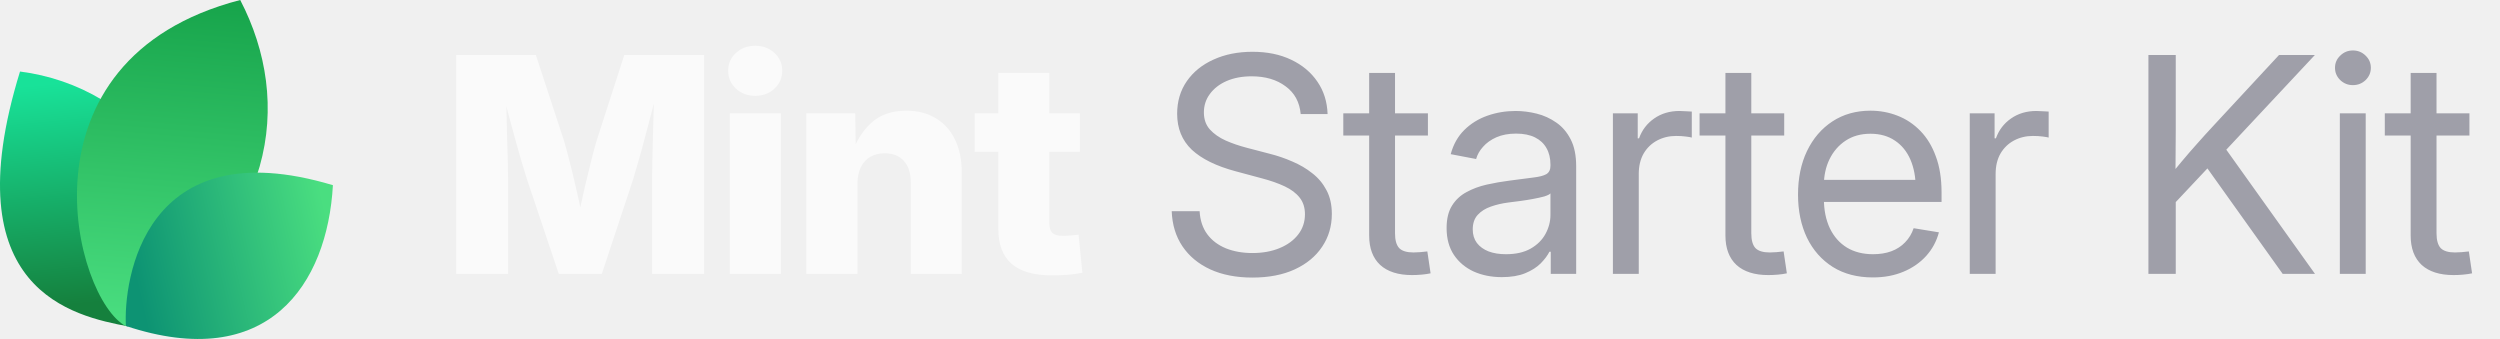
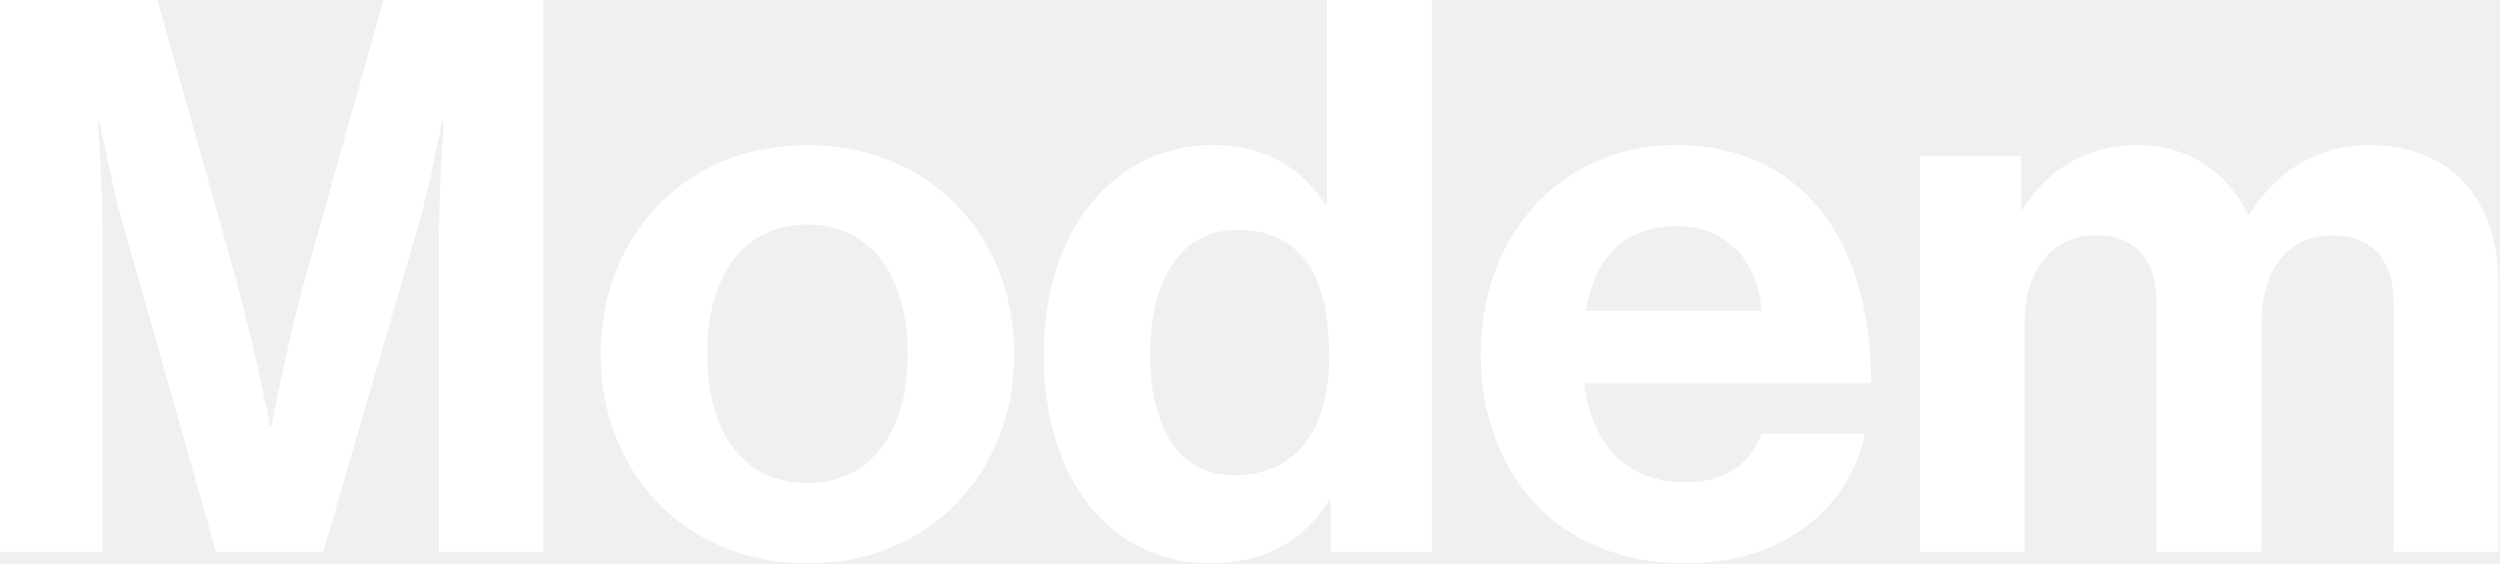
- <svg xmlns="http://www.w3.org/2000/svg" width="177" height="24" viewBox="0 0 177 24" fill="none">
-   <path d="M9.061 23.108C5.268 22.377 -3.391 20.627 1.417 5.064C9.634 6.099 16.973 14.064 9.061 23.108Z" fill="url(#paint0_linear_17557_2145)" />
-   <path d="M8.919 23.094C5.276 21.222 0.784 4.209 17.007 0C20.757 7.193 19.621 16.545 8.919 23.094Z" fill="url(#paint1_linear_17557_2145)" />
-   <path d="M8.914 23.079C8.735 19.882 10.159 9.085 23.57 13.111C23.181 20.123 18.984 26.418 8.914 23.079Z" fill="url(#paint2_linear_17557_2145)" />
-   <path d="M32.301 19.392V3.894H37.938L39.925 9.948C40.036 10.315 40.164 10.787 40.31 11.362C40.462 11.938 40.611 12.552 40.757 13.204C40.91 13.855 41.048 14.483 41.173 15.086C41.305 15.682 41.412 16.192 41.495 16.615H40.695C40.771 16.192 40.871 15.682 40.996 15.086C41.128 14.49 41.267 13.866 41.412 13.214C41.565 12.562 41.714 11.948 41.86 11.373C42.005 10.79 42.133 10.315 42.244 9.948L44.2 3.894H49.848V19.392H46.166V12.704C46.166 12.357 46.173 11.917 46.187 11.383C46.2 10.849 46.214 10.27 46.228 9.646C46.249 9.022 46.266 8.391 46.28 7.753C46.301 7.115 46.311 6.519 46.311 5.964H46.623C46.485 6.561 46.332 7.181 46.166 7.826C45.999 8.471 45.833 9.102 45.666 9.719C45.507 10.336 45.351 10.901 45.198 11.414C45.053 11.928 44.928 12.357 44.824 12.704L42.608 19.392H39.561L37.314 12.704C37.203 12.357 37.072 11.928 36.919 11.414C36.773 10.901 36.614 10.34 36.441 9.729C36.274 9.112 36.104 8.481 35.931 7.836C35.764 7.192 35.608 6.567 35.463 5.964H35.827C35.834 6.512 35.844 7.105 35.858 7.743C35.872 8.374 35.886 9.005 35.9 9.636C35.92 10.26 35.938 10.839 35.952 11.373C35.965 11.907 35.972 12.351 35.972 12.704V19.392H32.301ZM51.668 19.392V8.024H55.288V19.392H51.668ZM53.468 6.786C52.927 6.786 52.473 6.616 52.105 6.276C51.738 5.93 51.554 5.507 51.554 5.007C51.554 4.508 51.738 4.088 52.105 3.749C52.473 3.409 52.927 3.239 53.468 3.239C54.009 3.239 54.463 3.409 54.83 3.749C55.198 4.082 55.382 4.501 55.382 5.007C55.382 5.507 55.198 5.93 54.83 6.276C54.463 6.616 54.009 6.786 53.468 6.786ZM60.708 13.027V19.392H57.088V8.024H60.551L60.593 10.967H60.281C60.593 10.024 61.061 9.268 61.685 8.7C62.309 8.124 63.138 7.836 64.171 7.836C64.975 7.836 65.672 8.017 66.262 8.377C66.851 8.731 67.302 9.234 67.614 9.885C67.933 10.537 68.092 11.307 68.092 12.194V19.392H64.483V12.912C64.483 12.26 64.32 11.754 63.994 11.394C63.675 11.033 63.221 10.853 62.632 10.853C62.25 10.853 61.914 10.936 61.623 11.102C61.332 11.269 61.106 11.515 60.947 11.841C60.787 12.16 60.708 12.555 60.708 13.027ZM76.456 8.024V10.749H69.008V8.024H76.456ZM70.683 5.163H74.292V15.783C74.292 16.102 74.361 16.334 74.5 16.48C74.646 16.625 74.899 16.698 75.259 16.698C75.405 16.698 75.596 16.688 75.831 16.667C76.074 16.646 76.251 16.629 76.362 16.615L76.632 19.309C76.313 19.378 75.963 19.427 75.582 19.455C75.207 19.482 74.836 19.496 74.469 19.496C73.2 19.496 72.25 19.222 71.619 18.674C70.995 18.127 70.683 17.308 70.683 16.22V5.163Z" fill="#FAFAFA" />
-   <path d="M88.667 19.652C87.523 19.652 86.528 19.458 85.682 19.07C84.843 18.681 84.188 18.137 83.716 17.437C83.245 16.736 82.992 15.908 82.957 14.951H84.933C84.968 15.596 85.148 16.14 85.474 16.584C85.8 17.021 86.24 17.354 86.795 17.582C87.35 17.804 87.974 17.915 88.667 17.915C89.388 17.915 90.026 17.801 90.581 17.572C91.143 17.343 91.583 17.024 91.902 16.615C92.228 16.199 92.391 15.717 92.391 15.169C92.391 14.698 92.266 14.306 92.017 13.994C91.767 13.675 91.413 13.408 90.956 13.193C90.498 12.978 89.954 12.787 89.323 12.621L87.502 12.132C86.123 11.765 85.082 11.255 84.382 10.603C83.689 9.944 83.342 9.095 83.342 8.055C83.342 7.174 83.571 6.404 84.028 5.746C84.486 5.087 85.117 4.577 85.921 4.217C86.726 3.849 87.645 3.666 88.678 3.666C89.718 3.666 90.63 3.853 91.413 4.227C92.204 4.602 92.824 5.122 93.275 5.787C93.726 6.446 93.965 7.209 93.993 8.076H92.089C92.013 7.23 91.656 6.574 91.018 6.11C90.387 5.638 89.586 5.403 88.615 5.403C87.95 5.403 87.36 5.513 86.847 5.735C86.341 5.957 85.946 6.262 85.661 6.651C85.377 7.032 85.235 7.469 85.235 7.961C85.235 8.447 85.377 8.849 85.661 9.168C85.946 9.48 86.317 9.74 86.774 9.948C87.232 10.149 87.724 10.319 88.251 10.457L89.884 10.884C90.439 11.023 90.977 11.206 91.496 11.435C92.023 11.657 92.495 11.934 92.911 12.267C93.334 12.593 93.67 12.995 93.92 13.474C94.17 13.945 94.294 14.504 94.294 15.149C94.294 16.015 94.066 16.788 93.608 17.468C93.157 18.148 92.512 18.681 91.673 19.07C90.834 19.458 89.832 19.652 88.667 19.652ZM101.097 8.024V9.594H95.106V8.024H101.097ZM96.937 5.163H98.767V16.521C98.767 17 98.865 17.347 99.059 17.562C99.26 17.77 99.6 17.874 100.078 17.874C100.21 17.874 100.366 17.867 100.546 17.853C100.733 17.832 100.903 17.815 101.056 17.801L101.285 19.351C101.097 19.392 100.886 19.423 100.65 19.444C100.414 19.465 100.189 19.475 99.974 19.475C98.996 19.475 98.244 19.236 97.717 18.758C97.197 18.272 96.937 17.579 96.937 16.677V5.163ZM106.33 19.621C105.595 19.621 104.932 19.489 104.343 19.226C103.754 18.955 103.285 18.564 102.939 18.05C102.592 17.53 102.419 16.896 102.419 16.147C102.419 15.495 102.547 14.965 102.804 14.556C103.06 14.146 103.403 13.828 103.833 13.599C104.263 13.363 104.742 13.186 105.269 13.068C105.796 12.95 106.333 12.857 106.881 12.787C107.574 12.69 108.132 12.617 108.555 12.569C108.978 12.52 109.287 12.441 109.481 12.33C109.675 12.212 109.772 12.014 109.772 11.737V11.654C109.772 11.203 109.679 10.815 109.492 10.489C109.311 10.163 109.041 9.91 108.68 9.729C108.32 9.549 107.872 9.459 107.338 9.459C106.805 9.459 106.34 9.546 105.945 9.719C105.556 9.892 105.241 10.118 104.998 10.395C104.755 10.665 104.593 10.953 104.509 11.258L102.71 10.915C102.897 10.222 103.22 9.65 103.677 9.199C104.135 8.748 104.679 8.412 105.31 8.19C105.941 7.968 106.607 7.857 107.307 7.857C107.8 7.857 108.295 7.92 108.795 8.044C109.301 8.169 109.765 8.381 110.188 8.679C110.611 8.97 110.951 9.369 111.208 9.875C111.464 10.374 111.593 11.005 111.593 11.768V19.392H109.793V17.822H109.7C109.568 18.085 109.363 18.359 109.086 18.643C108.809 18.921 108.444 19.153 107.994 19.34C107.543 19.527 106.988 19.621 106.33 19.621ZM106.621 17.998C107.321 17.998 107.904 17.867 108.368 17.603C108.84 17.333 109.19 16.986 109.419 16.563C109.654 16.133 109.772 15.682 109.772 15.211V13.692C109.703 13.769 109.554 13.841 109.325 13.911C109.096 13.973 108.829 14.032 108.524 14.088C108.226 14.143 107.921 14.192 107.609 14.233C107.304 14.275 107.033 14.309 106.798 14.337C106.354 14.393 105.938 14.49 105.549 14.628C105.168 14.76 104.86 14.954 104.624 15.211C104.388 15.467 104.27 15.811 104.27 16.241C104.27 16.615 104.367 16.934 104.561 17.198C104.762 17.461 105.04 17.662 105.393 17.801C105.747 17.933 106.156 17.998 106.621 17.998ZM114.193 19.392V8.024H115.951V9.792H116.045C116.253 9.209 116.61 8.741 117.116 8.388C117.622 8.034 118.219 7.857 118.905 7.857C119.058 7.857 119.217 7.864 119.384 7.878C119.55 7.885 119.682 7.892 119.779 7.899V9.74C119.716 9.719 119.578 9.695 119.363 9.667C119.155 9.639 118.922 9.625 118.666 9.625C118.174 9.625 117.726 9.733 117.324 9.948C116.922 10.163 116.603 10.471 116.367 10.874C116.138 11.276 116.024 11.758 116.024 12.319V19.392H114.193ZM126.322 8.024V9.594H120.33V8.024H126.322ZM122.161 5.163H123.992V16.521C123.992 17 124.089 17.347 124.283 17.562C124.484 17.77 124.824 17.874 125.302 17.874C125.434 17.874 125.59 17.867 125.77 17.853C125.958 17.832 126.127 17.815 126.28 17.801L126.509 19.351C126.322 19.392 126.11 19.423 125.874 19.444C125.639 19.465 125.413 19.475 125.198 19.475C124.221 19.475 123.468 19.236 122.941 18.758C122.421 18.272 122.161 17.579 122.161 16.677V5.163ZM132.604 19.642C131.502 19.642 130.555 19.396 129.765 18.903C128.974 18.404 128.364 17.714 127.934 16.834C127.511 15.946 127.3 14.927 127.3 13.775C127.3 12.611 127.511 11.584 127.934 10.697C128.364 9.802 128.964 9.102 129.734 8.596C130.51 8.089 131.408 7.836 132.428 7.836C133.1 7.836 133.738 7.954 134.341 8.19C134.952 8.426 135.489 8.783 135.954 9.261C136.425 9.74 136.793 10.343 137.056 11.071C137.327 11.792 137.462 12.645 137.462 13.63V14.296H128.433V12.735H136.463L135.631 13.297C135.631 12.541 135.506 11.876 135.257 11.3C135.007 10.725 134.643 10.277 134.165 9.958C133.686 9.632 133.107 9.469 132.428 9.469C131.748 9.469 131.162 9.632 130.67 9.958C130.177 10.284 129.796 10.725 129.526 11.279C129.262 11.827 129.13 12.441 129.13 13.12V14.046C129.13 14.864 129.273 15.572 129.557 16.168C129.841 16.757 130.243 17.211 130.763 17.53C131.283 17.842 131.901 17.998 132.615 17.998C133.093 17.998 133.523 17.929 133.905 17.79C134.293 17.645 134.619 17.433 134.882 17.156C135.153 16.879 135.354 16.546 135.486 16.157L137.275 16.449C137.108 17.08 136.81 17.634 136.38 18.113C135.95 18.591 135.413 18.966 134.768 19.236C134.123 19.507 133.402 19.642 132.604 19.642ZM139.459 19.392V8.024H141.217V9.792H141.311C141.519 9.209 141.876 8.741 142.382 8.388C142.888 8.034 143.485 7.857 144.171 7.857C144.324 7.857 144.483 7.864 144.649 7.878C144.816 7.885 144.948 7.892 145.045 7.899V9.74C144.982 9.719 144.844 9.695 144.629 9.667C144.421 9.639 144.188 9.625 143.932 9.625C143.439 9.625 142.992 9.733 142.59 9.948C142.188 10.163 141.869 10.471 141.633 10.874C141.404 11.276 141.29 11.758 141.29 12.319V19.392H139.459ZM153.429 14.961V12.715C153.783 12.257 154.136 11.82 154.49 11.404C154.844 10.981 155.204 10.565 155.572 10.156C155.939 9.74 156.314 9.327 156.695 8.918L161.355 3.894H163.893L157.277 10.967H157.184L153.429 14.961ZM152.108 19.392V3.894H154.043V9.241L154.022 12.559L154.043 13.505V19.392H152.108ZM161.615 19.392L155.967 11.477L157.173 9.969L163.903 19.392H161.615ZM165.661 19.392V8.024H167.492V19.392H165.661ZM166.587 6.027C166.24 6.027 165.942 5.909 165.692 5.673C165.443 5.43 165.318 5.139 165.318 4.799C165.318 4.459 165.443 4.172 165.692 3.936C165.942 3.693 166.24 3.572 166.587 3.572C166.934 3.572 167.232 3.693 167.482 3.936C167.731 4.172 167.856 4.459 167.856 4.799C167.856 5.139 167.731 5.43 167.482 5.673C167.232 5.909 166.934 6.027 166.587 6.027ZM174.836 8.024V9.594H168.844V8.024H174.836ZM170.675 5.163H172.506V16.521C172.506 17 172.603 17.347 172.797 17.562C172.998 17.77 173.338 17.874 173.816 17.874C173.948 17.874 174.104 17.867 174.284 17.853C174.472 17.832 174.641 17.815 174.794 17.801L175.023 19.351C174.836 19.392 174.624 19.423 174.388 19.444C174.153 19.465 173.927 19.475 173.712 19.475C172.735 19.475 171.982 19.236 171.455 18.758C170.935 18.272 170.675 17.579 170.675 16.677V5.163Z" fill="#9F9FA9" />
-   <defs>
-     <linearGradient id="paint0_linear_17557_2145" x1="3.776" y1="5.916" x2="5.232" y2="21.559" gradientUnits="userSpaceOnUse">
-       <stop stop-color="#18E299" />
-       <stop offset="1" stop-color="#15803D" />
-     </linearGradient>
-     <linearGradient id="paint1_linear_17557_2145" x1="12.171" y1="-0.718" x2="10.19" y2="22.983" gradientUnits="userSpaceOnUse">
-       <stop stop-color="#16A34A" />
-       <stop offset="1" stop-color="#4ADE80" />
-     </linearGradient>
-     <linearGradient id="paint2_linear_17557_2145" x1="23.133" y1="15.353" x2="9.338" y2="18.52" gradientUnits="userSpaceOnUse">
-       <stop stop-color="#4ADE80" />
-       <stop offset="1" stop-color="#0D9373" />
-     </linearGradient>
-   </defs>
+ <svg xmlns="http://www.w3.org/2000/svg" width="648" height="146" viewBox="0 0 648 146" fill="none">
+   <path d="M497.605 143V40.4H523.805V54.2H524.405C530.005 44.8 540.005 37.6 554.205 37.6C567.205 37.6 577.605 44.8 582.605 55.6H583.005C590.005 44.4 600.805 37.6 613.805 37.6C635.405 37.6 647.605 51.6 647.605 74V143H620.405V78.6C620.405 67 614.605 61 604.605 61C593.205 61 586.205 69.8 586.205 83.4V143H559.005V78.6C559.005 67 553.205 61 543.205 61C532.205 61 524.805 69.8 524.805 83.4V143H497.605Z" fill="white" />
+   <path d="M437.016 146C403.016 146 383.816 122.2 383.816 91.6C383.816 61.2 404.416 37.6 434.416 37.6C467.416 37.6 485.016 62.8 485.016 99.4H410.616C412.616 115.2 421.416 125 436.816 125C447.416 125 453.616 120.2 456.616 112.4H483.416C479.616 130.6 463.416 146 437.016 146ZM434.816 58.6C420.416 58.6 413.416 67.2 411.016 80.6H456.616C455.816 67.6 447.216 58.6 434.816 58.6Z" fill="white" />
+   <path d="M313.935 146C288.135 146 270.535 125 270.535 91.8C270.535 59.8 288.735 37.6 314.335 37.6C328.735 37.6 337.735 44.2 343.335 52.8H343.935V0H371.135V143H344.935V129.6H344.535C338.535 139.4 328.335 146 313.935 146ZM319.935 123.2C336.135 123.2 344.535 111.2 344.535 92.4C344.535 72.8 338.135 59.6 320.735 59.6C305.735 59.6 298.135 72.8 298.135 91.8C298.135 111.6 305.935 123.2 319.935 123.2Z" fill="white" />
+   <path d="M209.291 146C177.491 146 155.691 122.4 155.691 91.8C155.691 61.2 177.491 37.6 209.291 37.6C241.091 37.6 262.891 61.2 262.891 91.8C262.891 122.4 241.091 146 209.291 146ZM209.291 125.2C225.891 125.2 235.291 111.8 235.291 91.8C235.291 71.8 225.891 58.2 209.291 58.2C192.491 58.2 183.291 71.8 183.291 91.8C183.291 111.8 192.491 125.2 209.291 125.2Z" fill="white" />
+   <path d="M0 143V0H40.8L61 71.8C66 89.8 70 110.4 70 110.4H70.4C70.4 110.4 74.2 89.8 79.2 71.8L99.4 0H140.8V143H113.8V61C113.8 49.4 115 31.4 115 31.4H114.6C114.6 31.4 111.4 48.2 108.4 58.6L83.8 143H56L32 58.6C29 48.2 25.8 31.4 25.8 31.4H25.4C25.4 31.4 26.6 49.4 26.6 61V143H0Z" fill="white" />
</svg>
